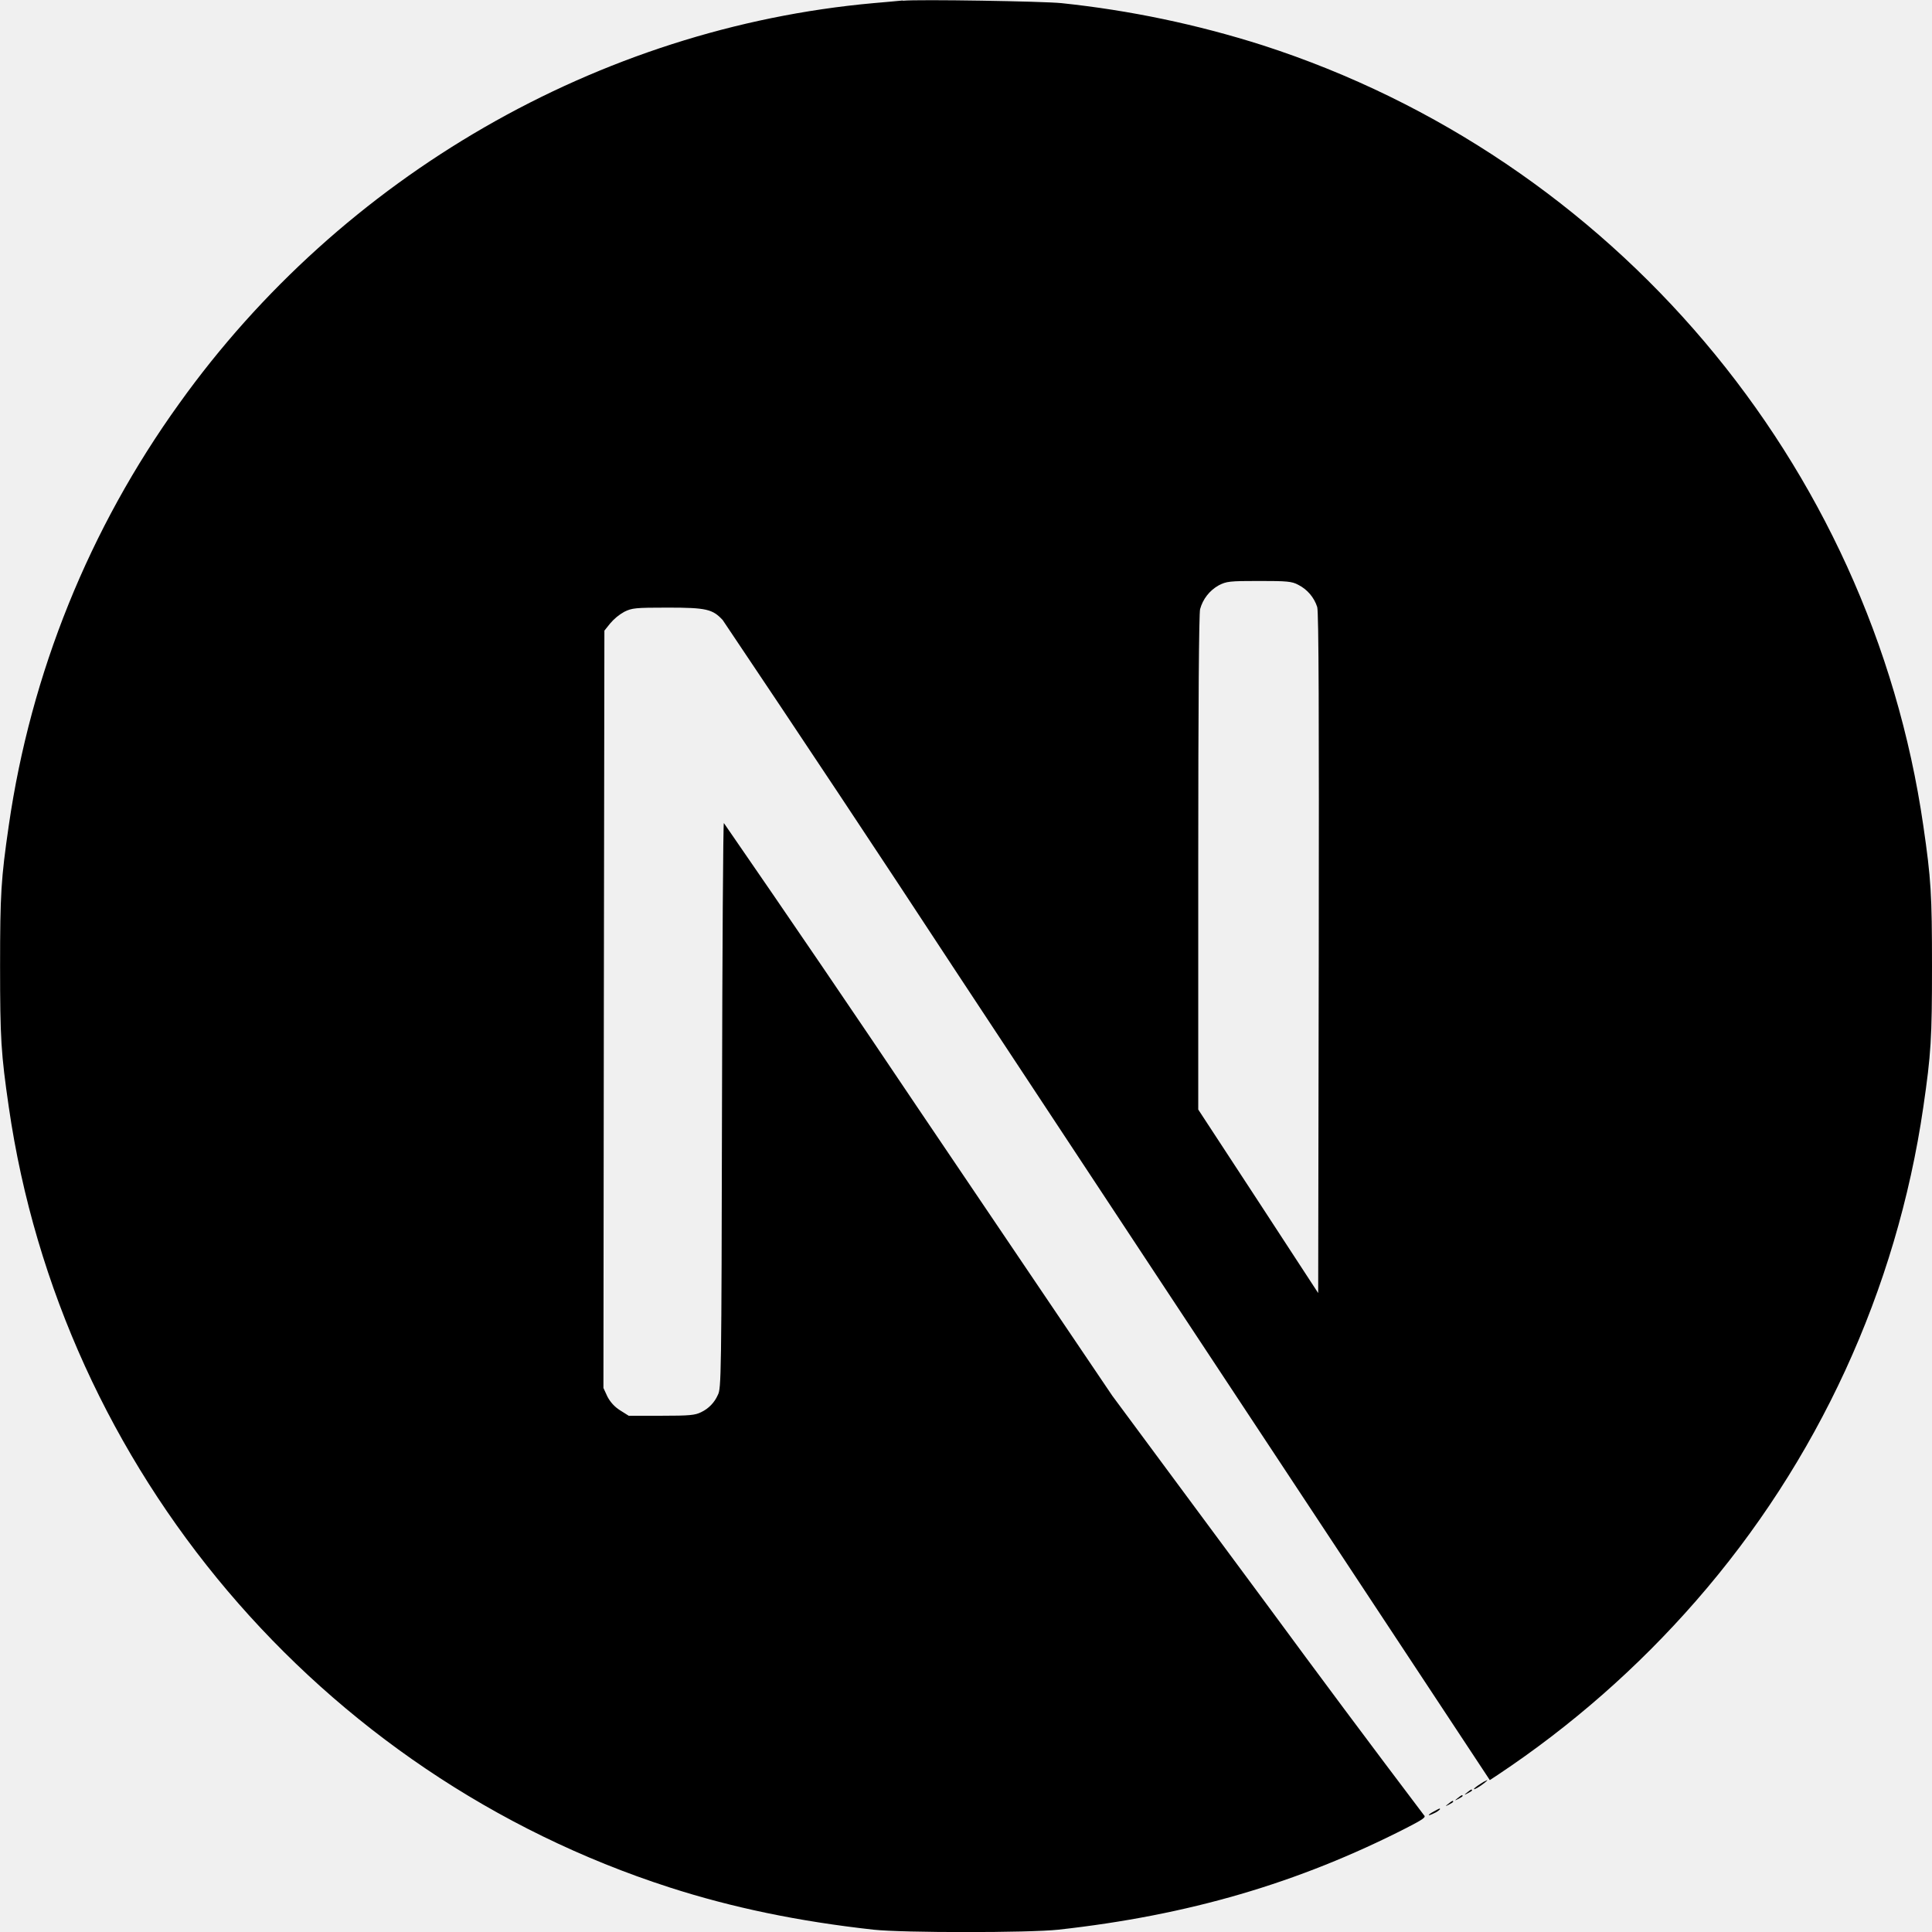
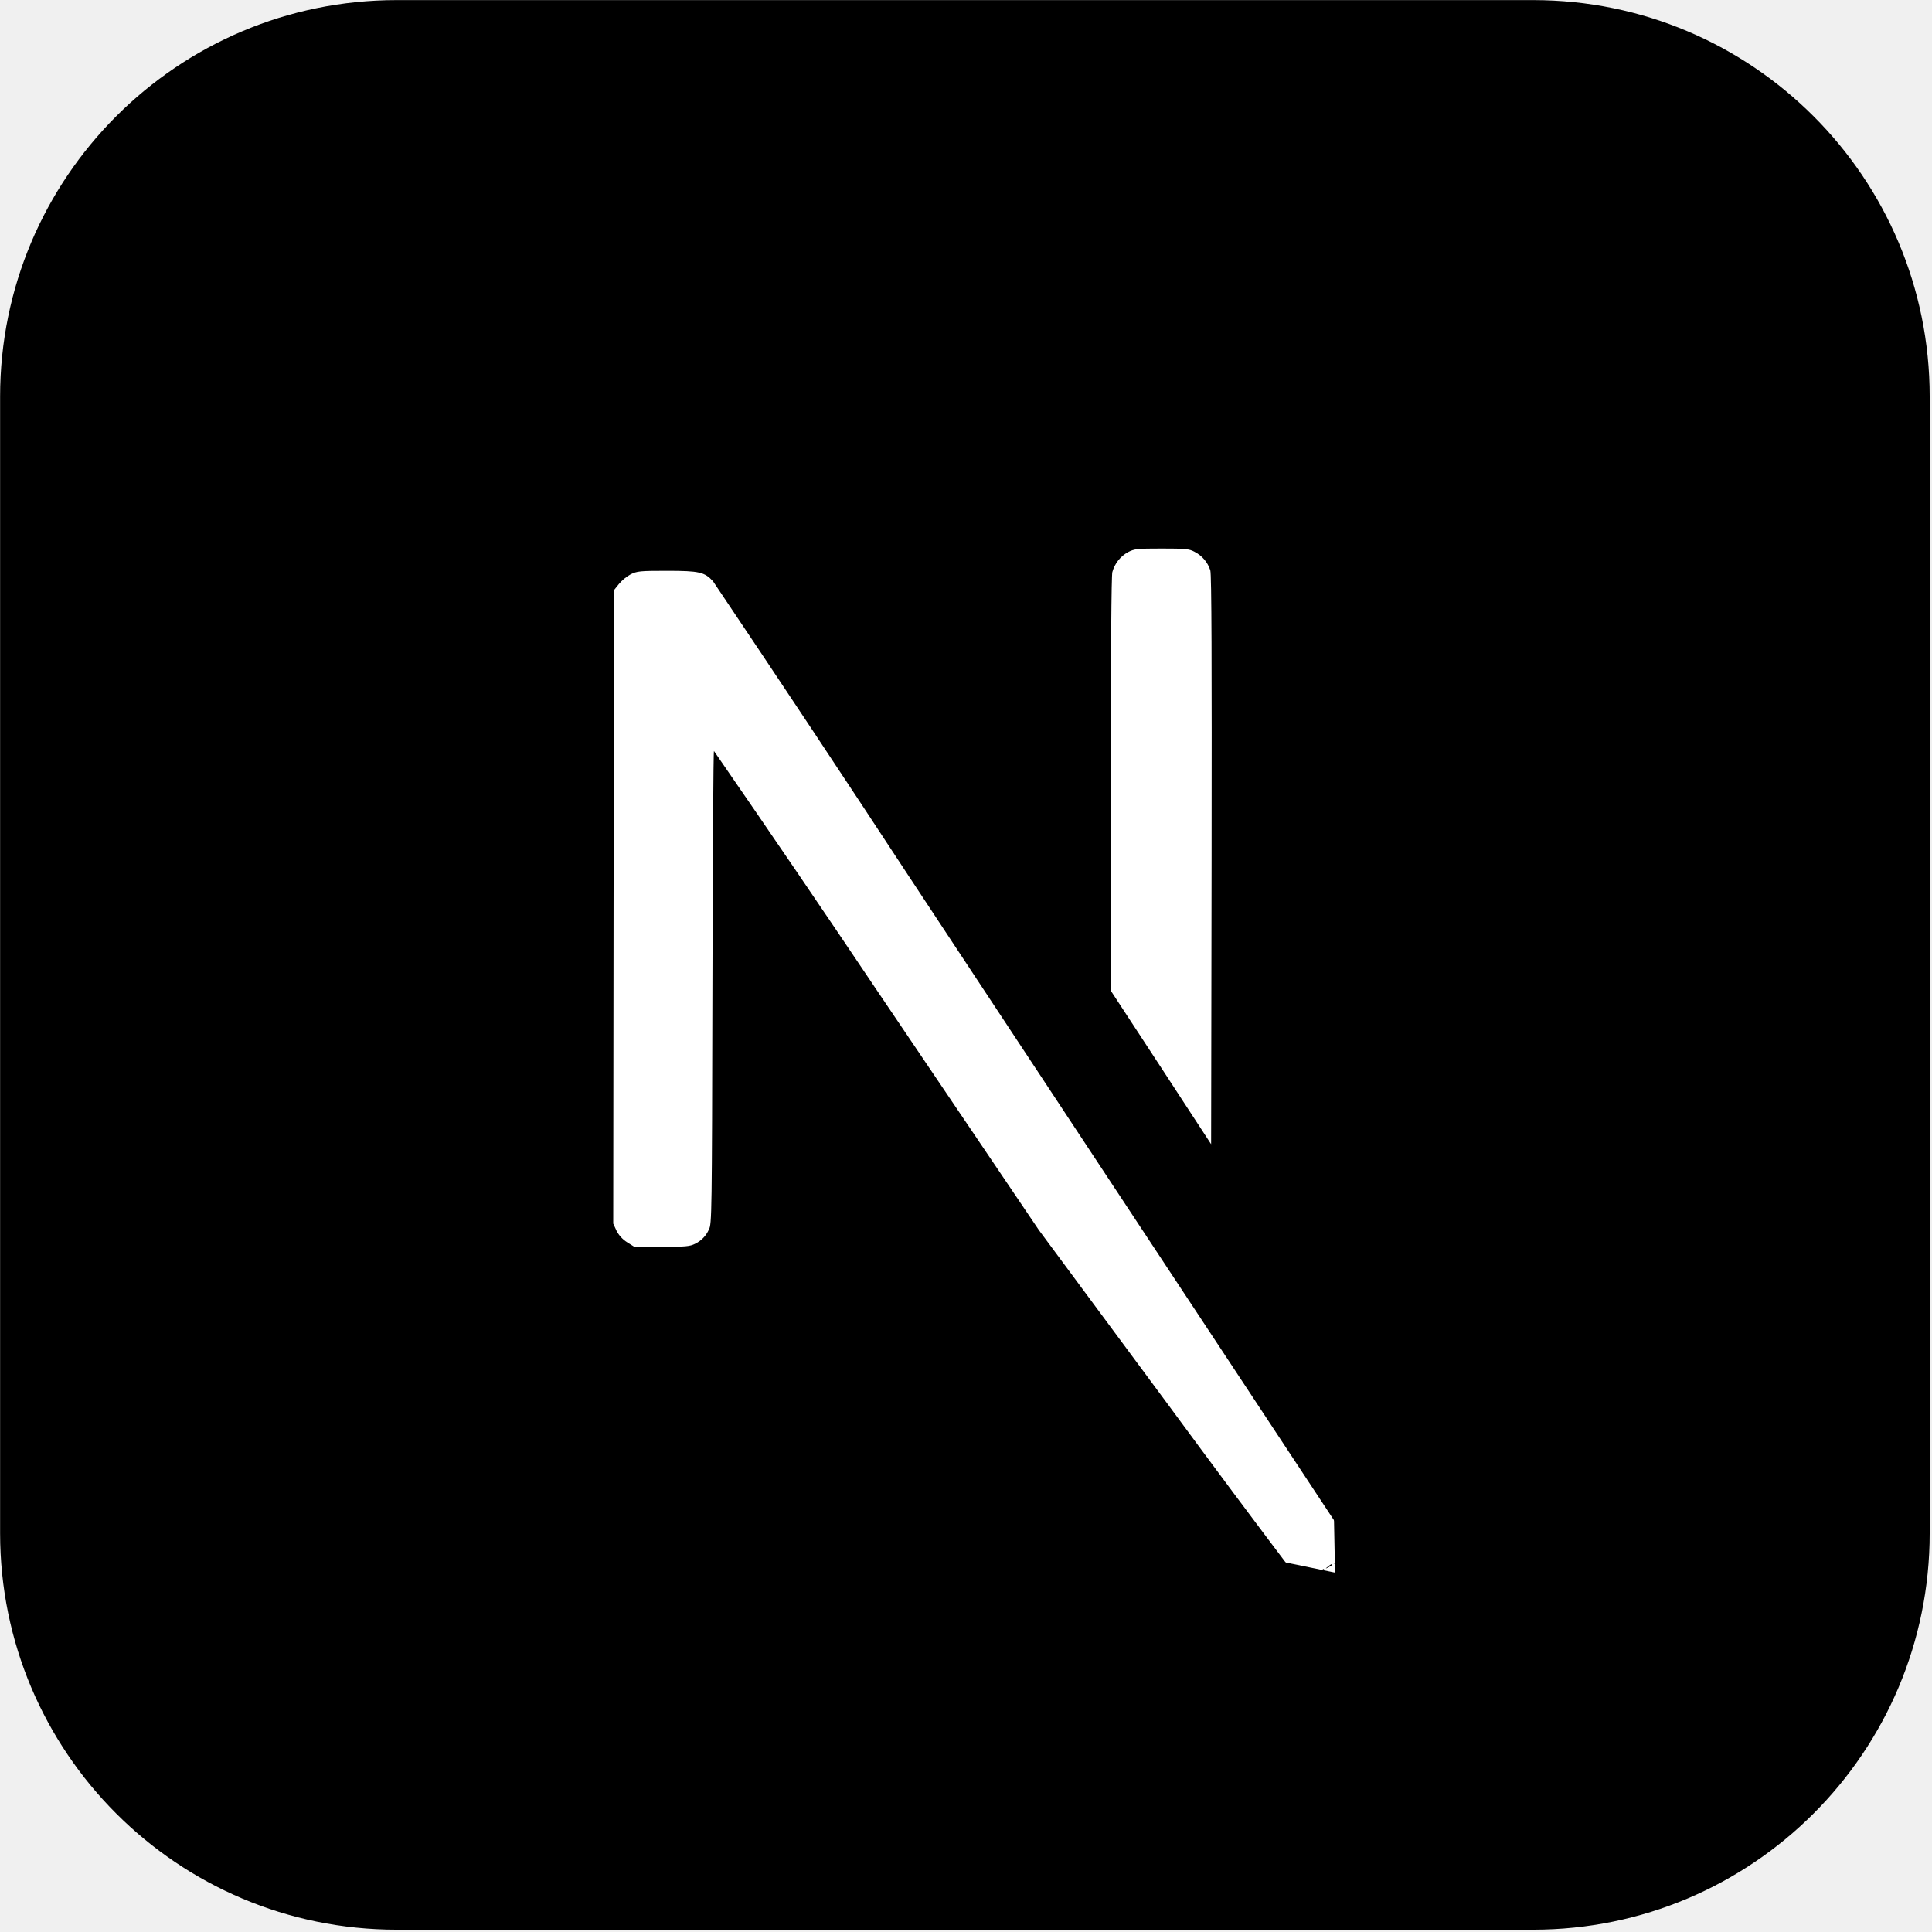
- <svg xmlns="http://www.w3.org/2000/svg" fill="#000000" width="800px" height="800px" viewBox="0 0 24 24" role="img">
-   <path d="M17.813 22.502c-.089.047-.084.066.005.021a.228.228 0 0 0 .07-.047c0-.016-.002-.014-.075.026zm.178-.094c-.042.033-.042.035.009.009.028-.014.052-.03.052-.035 0-.019-.012-.014-.061.026zm.117-.071c-.042.033-.042.035.009.009.028-.014.052-.03.052-.035 0-.019-.012-.014-.061.026zm.117-.07c-.042.033-.042.035.009.009.028-.014.052-.03.052-.035 0-.019-.012-.014-.061.026zm.162-.105c-.082.052-.108.087-.035.047.052-.03.136-.094.122-.096a.466.466 0 0 0-.087.049zM11.214.006c-.052.005-.216.021-.364.033-3.408.307-6.601 2.146-8.623 4.973a11.876 11.876 0 0 0-2.118 5.243c-.096.659-.108.854-.108 1.748s.012 1.088.108 1.748c.652 4.506 3.859 8.292 8.208 9.695.779.251 1.6.422 2.533.525.364.04 1.935.04 2.299 0 1.611-.178 2.977-.577 4.323-1.264.206-.106.246-.134.218-.157a231.73 231.73 0 0 1-1.954-2.62l-1.919-2.592-2.404-3.558a332.01 332.01 0 0 0-2.421-3.556c-.009-.002-.019 1.579-.023 3.509-.007 3.38-.009 3.516-.052 3.596a.424.424 0 0 1-.206.213c-.075.038-.141.045-.495.045H7.81l-.108-.068a.442.442 0 0 1-.157-.171l-.049-.106.005-4.703.007-4.705.073-.091a.637.637 0 0 1 .174-.143c.096-.047.134-.052.54-.052.479 0 .558.019.683.155a466.83 466.83 0 0 1 2.895 4.361c1.558 2.362 3.687 5.587 4.734 7.171l1.9 2.878.096-.063a12.34 12.34 0 0 0 2.465-2.163 11.94 11.94 0 0 0 2.824-6.134c.096-.659.108-.854.108-1.748s-.012-1.088-.108-1.748c-.652-4.506-3.859-8.292-8.208-9.695a12.552 12.552 0 0 0-2.498-.523c-.225-.023-1.776-.049-1.97-.03zm4.912 7.258a.471.471 0 0 1 .237.277c.019.061.023 1.365.019 4.304l-.007 4.218-.744-1.14-.746-1.14v-3.066c0-1.982.009-3.096.023-3.15a.484.484 0 0 1 .232-.296c.096-.049.131-.054.5-.054.347 0 .408.005.486.047z" />
+ <svg xmlns="http://www.w3.org/2000/svg" width="801" height="801" viewBox="0 0 801 801" fill="none">
+   <path d="M635.658 11H164.425C79.691 11 11 79.691 11 164.425V635.658C11 720.392 79.691 789.082 164.425 789.082H635.658C720.392 789.082 789.082 720.392 789.082 635.658V164.425C789.082 79.691 720.392 11 635.658 11Z" fill="black" stroke="black" stroke-width="21.918" />
+   <path d="M241 187.5L544.5 195L553.5 652L210.5 581.5L241 187.5Z" fill="white" />
+   <path d="M542.272 654.15C539.788 655.463 539.927 655.993 542.412 654.737C543.139 654.425 543.802 653.98 544.366 653.425C544.366 652.978 544.31 653.034 542.272 654.15ZM547.242 651.526C546.069 652.447 546.069 652.503 547.493 651.777C548.275 651.386 548.945 650.94 548.945 650.8C548.945 650.27 548.61 650.409 547.242 651.526ZM550.508 649.544C549.336 650.465 549.336 650.521 550.759 649.795C551.541 649.404 552.211 648.958 552.211 648.818C552.211 648.288 551.876 648.427 550.508 649.544ZM553.775 647.59C552.602 648.511 552.602 648.567 554.026 647.841C554.807 647.45 555.478 647.003 555.478 646.864C555.478 646.333 555.143 646.473 553.775 647.59ZM558.297 644.658C556.008 646.11 555.282 647.087 557.32 645.97C558.772 645.133 561.117 643.346 560.726 643.29C559.87 643.658 559.055 644.117 558.297 644.658ZM358.043 26.1C356.591 26.239 352.012 26.686 347.881 27.021C252.737 35.592 163.595 86.934 107.145 165.859C75.938 209.178 55.653 259.393 48.015 312.235C45.335 330.633 45 336.077 45 361.036C45 385.995 45.335 391.411 48.015 409.837C66.218 535.637 155.75 641.336 277.165 680.505C298.913 687.513 321.833 692.287 347.881 695.162C358.043 696.279 401.902 696.279 412.064 695.162C457.039 690.193 495.175 679.054 532.752 659.874C538.503 656.914 539.62 656.133 538.839 655.49C520.483 631.237 502.299 606.854 484.287 582.344L430.713 509.98L363.598 410.647C341.283 377.409 318.753 344.315 296.009 311.369C295.758 311.313 295.479 355.452 295.367 409.335C295.172 503.699 295.116 507.495 293.915 509.729C292.776 512.338 290.734 514.449 288.164 515.675C286.07 516.736 284.228 516.932 274.345 516.932H263.01L259.995 515.033C258.135 513.861 256.622 512.213 255.612 510.259L254.244 507.3L254.384 376L254.579 244.644L256.617 242.104C257.986 240.495 259.631 239.143 261.475 238.111C264.155 236.799 265.216 236.66 276.55 236.66C289.923 236.66 292.129 237.19 295.618 240.987C322.786 281.42 349.727 322.004 376.44 362.739C419.936 428.682 479.374 518.719 508.604 562.941L561.647 643.29L564.327 641.531C589.851 624.554 612.995 604.245 633.145 581.144C675.356 532.836 702.731 473.374 711.985 409.893C714.665 391.495 715 386.051 715 361.092C715 336.133 714.665 330.717 711.985 312.29C693.782 186.49 604.25 80.792 482.835 41.622C460.146 34.398 436.779 29.506 413.097 27.021C406.815 26.379 363.514 25.653 358.098 26.183L358.043 26.1ZM495.175 228.731C496.736 229.516 498.126 230.604 499.262 231.931C500.398 233.259 501.258 234.8 501.792 236.464C502.322 238.167 502.434 274.573 502.322 356.625L502.127 474.384L481.356 442.557L460.529 410.73V325.133C460.529 269.799 460.78 238.698 461.171 237.19C461.645 235.45 462.462 233.823 463.574 232.403C464.686 230.984 466.072 229.802 467.648 228.926C470.328 227.558 471.305 227.419 481.607 227.419C491.294 227.419 492.997 227.558 495.175 228.731Z" fill="black" />
</svg>
